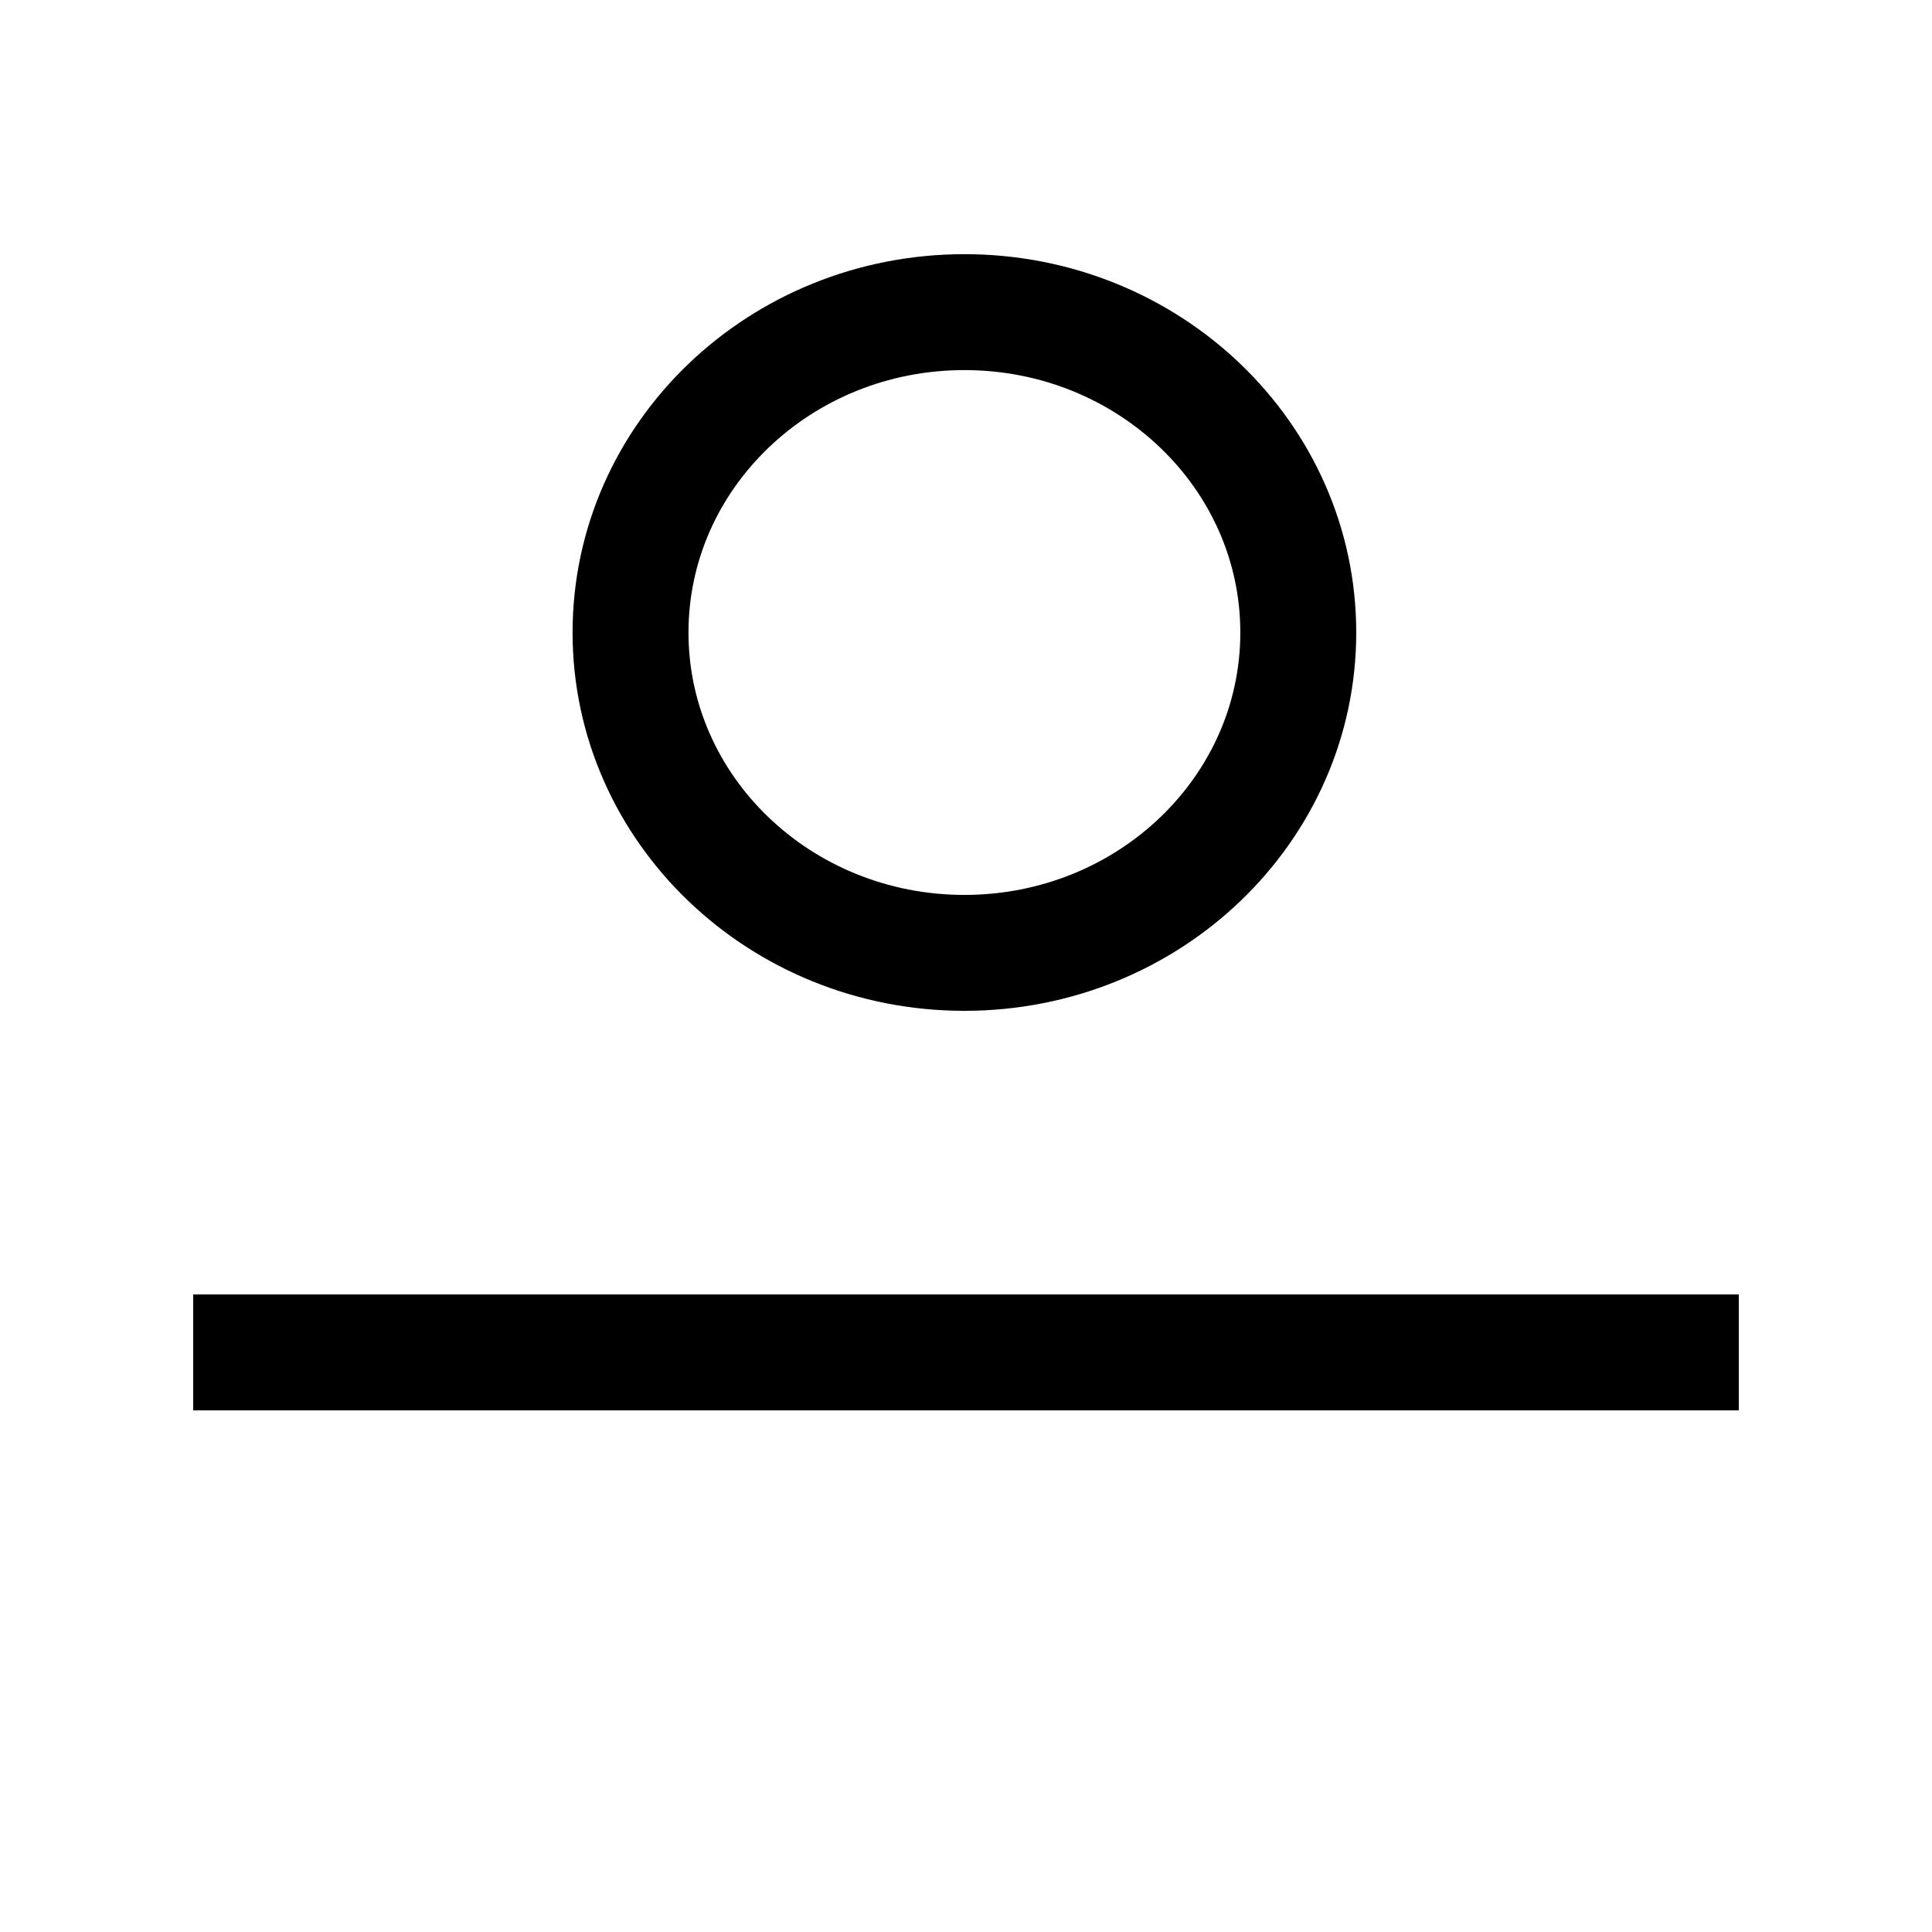
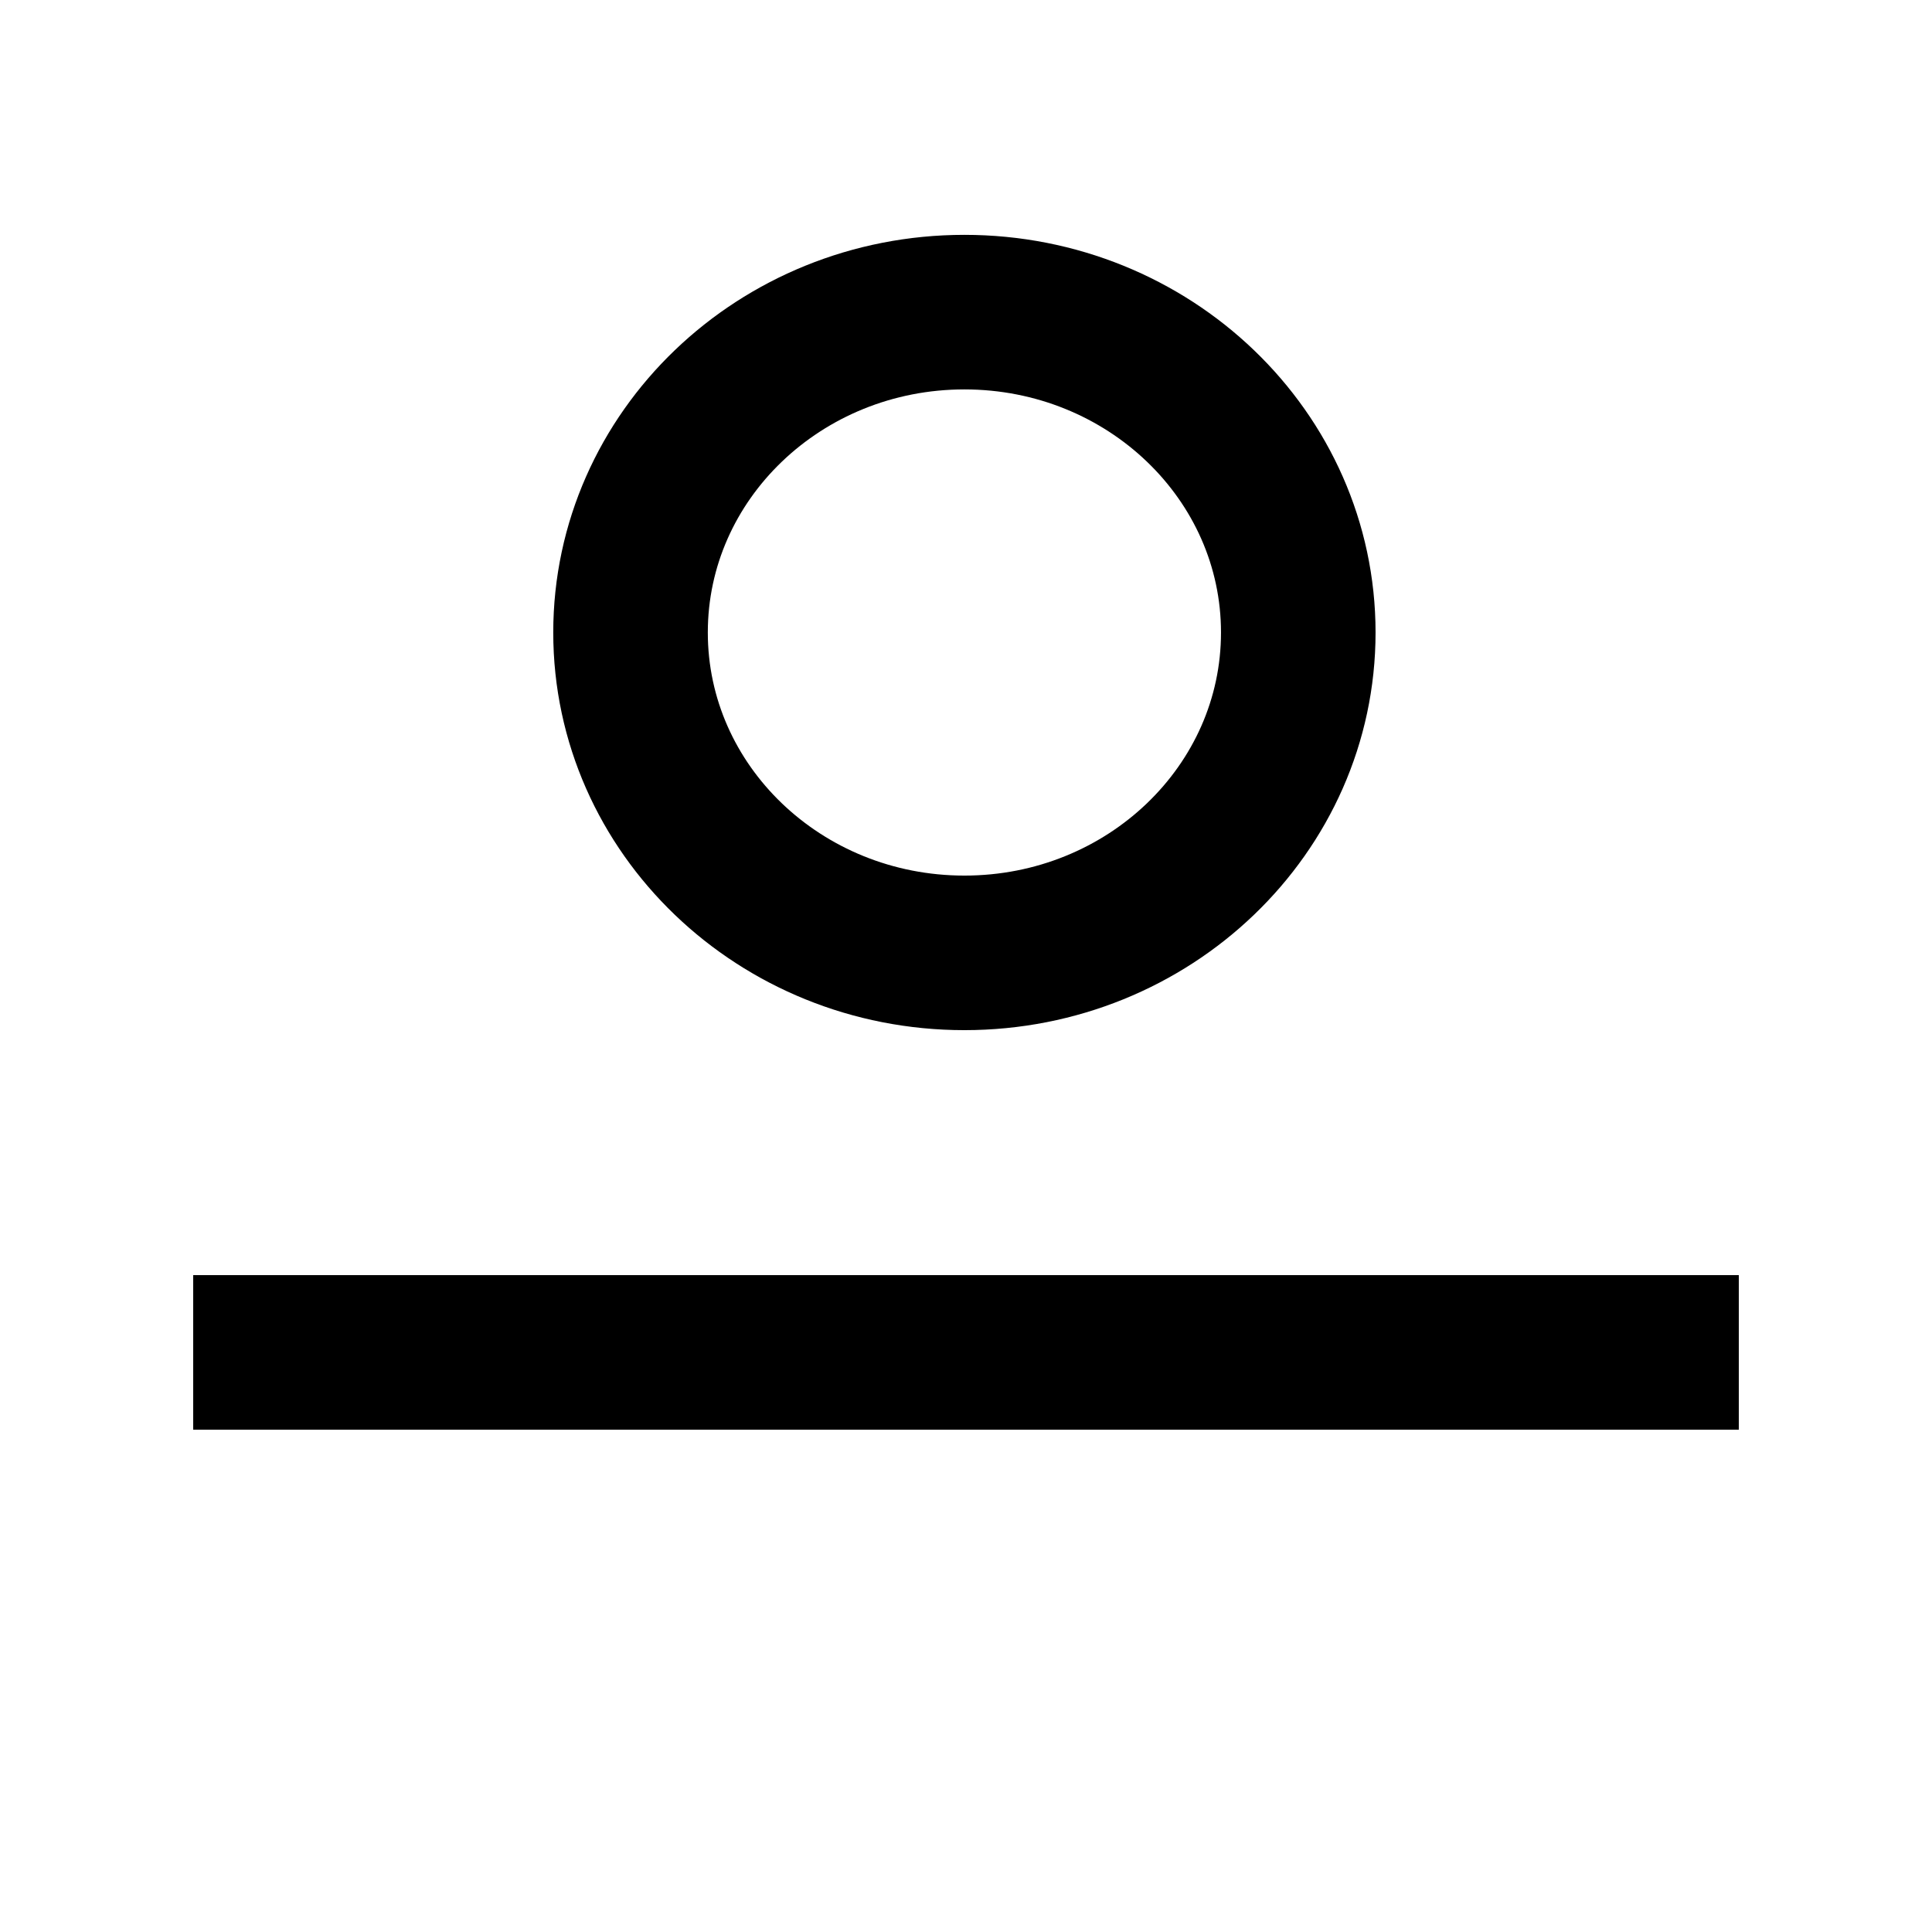
<svg xmlns="http://www.w3.org/2000/svg" width="1000" height="1000" viewBox="0 0 264.583 264.583" version="1.1" id="svg8">
  <defs id="defs2" />
  <g id="layer1" transform="translate(0,-32.41665)">
-     <path style="fill:none;stroke:#000000;stroke-width:15.875;stroke-linecap:butt;stroke-linejoin:miter;stroke-opacity:1;stroke-miterlimit:4;stroke-dasharray:none" d="M 26.458,217.625 H 238.125" id="path2101" />
-     <ellipse style="fill:none;fill-opacity:1;stroke:#000000;stroke-width:15.875;stroke-linejoin:bevel;stroke-miterlimit:4;stroke-dasharray:none;stroke-opacity:1" id="path2105" cx="132.073" cy="119.036" rx="45.723" ry="43.874" />
+     <path style="fill:none;stroke:#000000;stroke-width:21.167;stroke-linecap:butt;stroke-linejoin:miter;stroke-opacity:1;stroke-miterlimit:4;stroke-dasharray:none" d="M 26.458,217.625 H 238.125" id="path2101" />
+     <ellipse style="fill:none;fill-opacity:1;stroke:#000000;stroke-width:21.167;stroke-linejoin:bevel;stroke-miterlimit:4;stroke-dasharray:none;stroke-opacity:1" id="path2105" cx="132.073" cy="119.036" rx="45.723" ry="43.874" />
  </g>
</svg>
